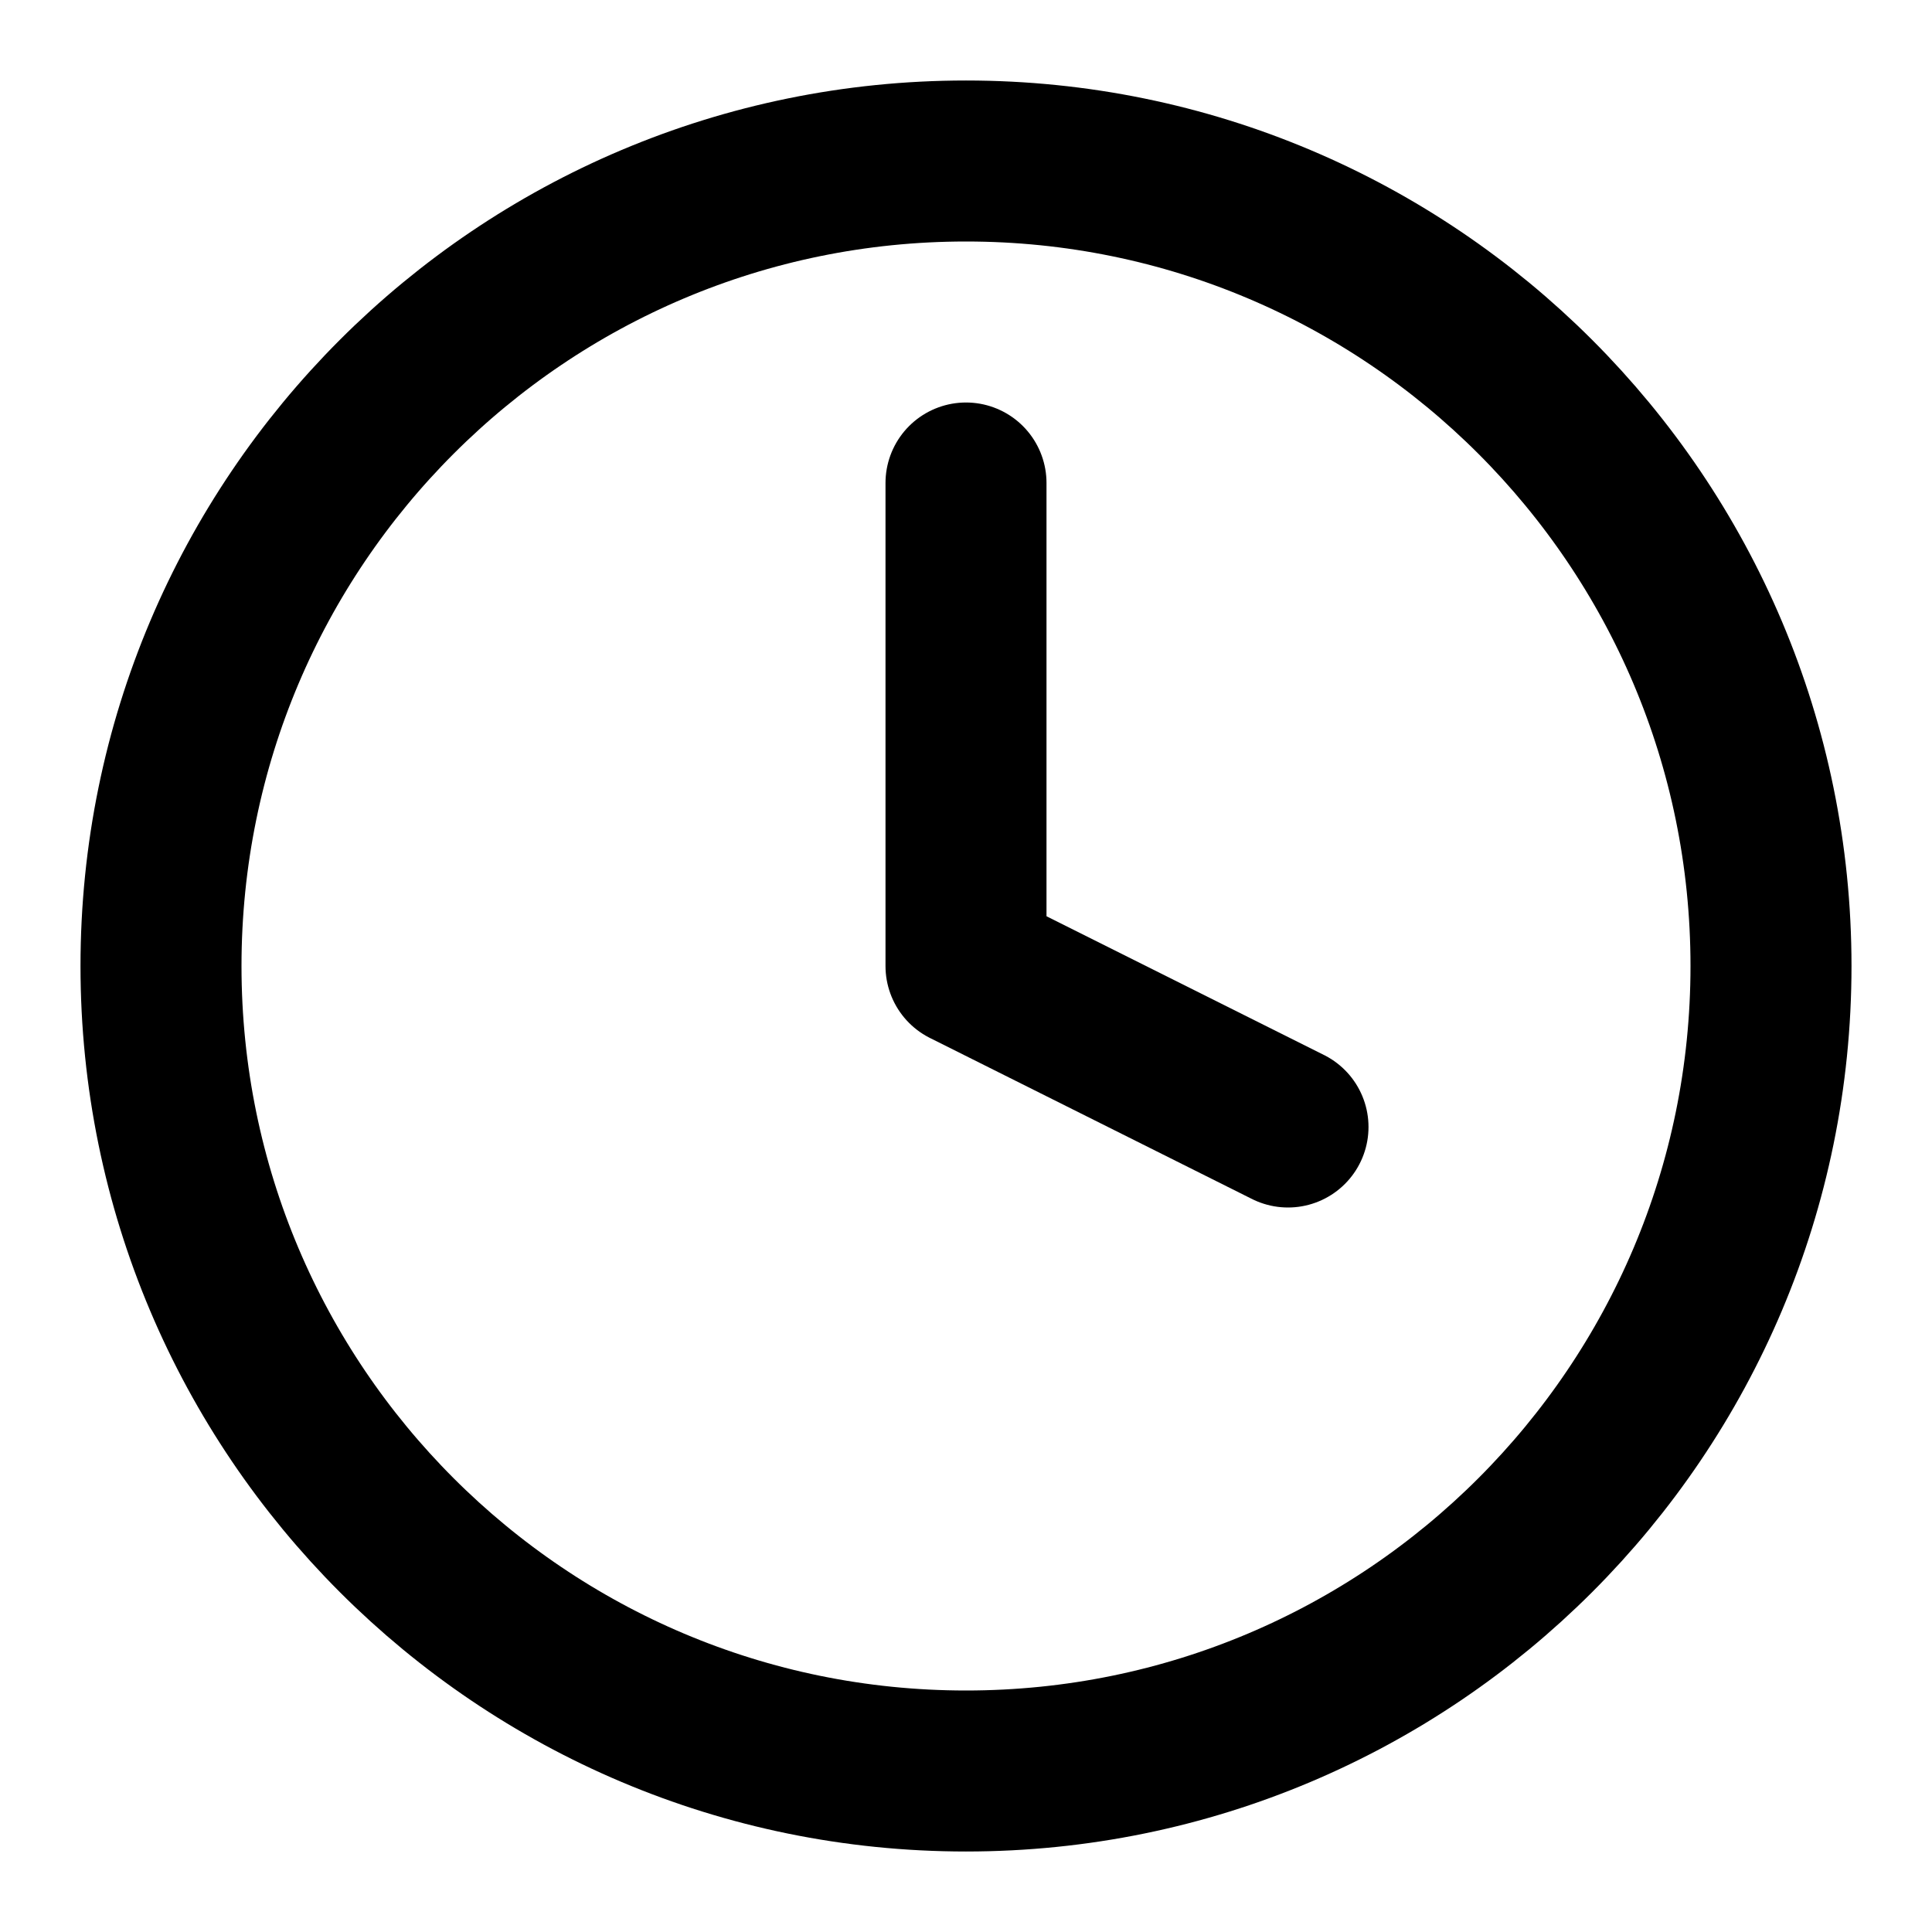
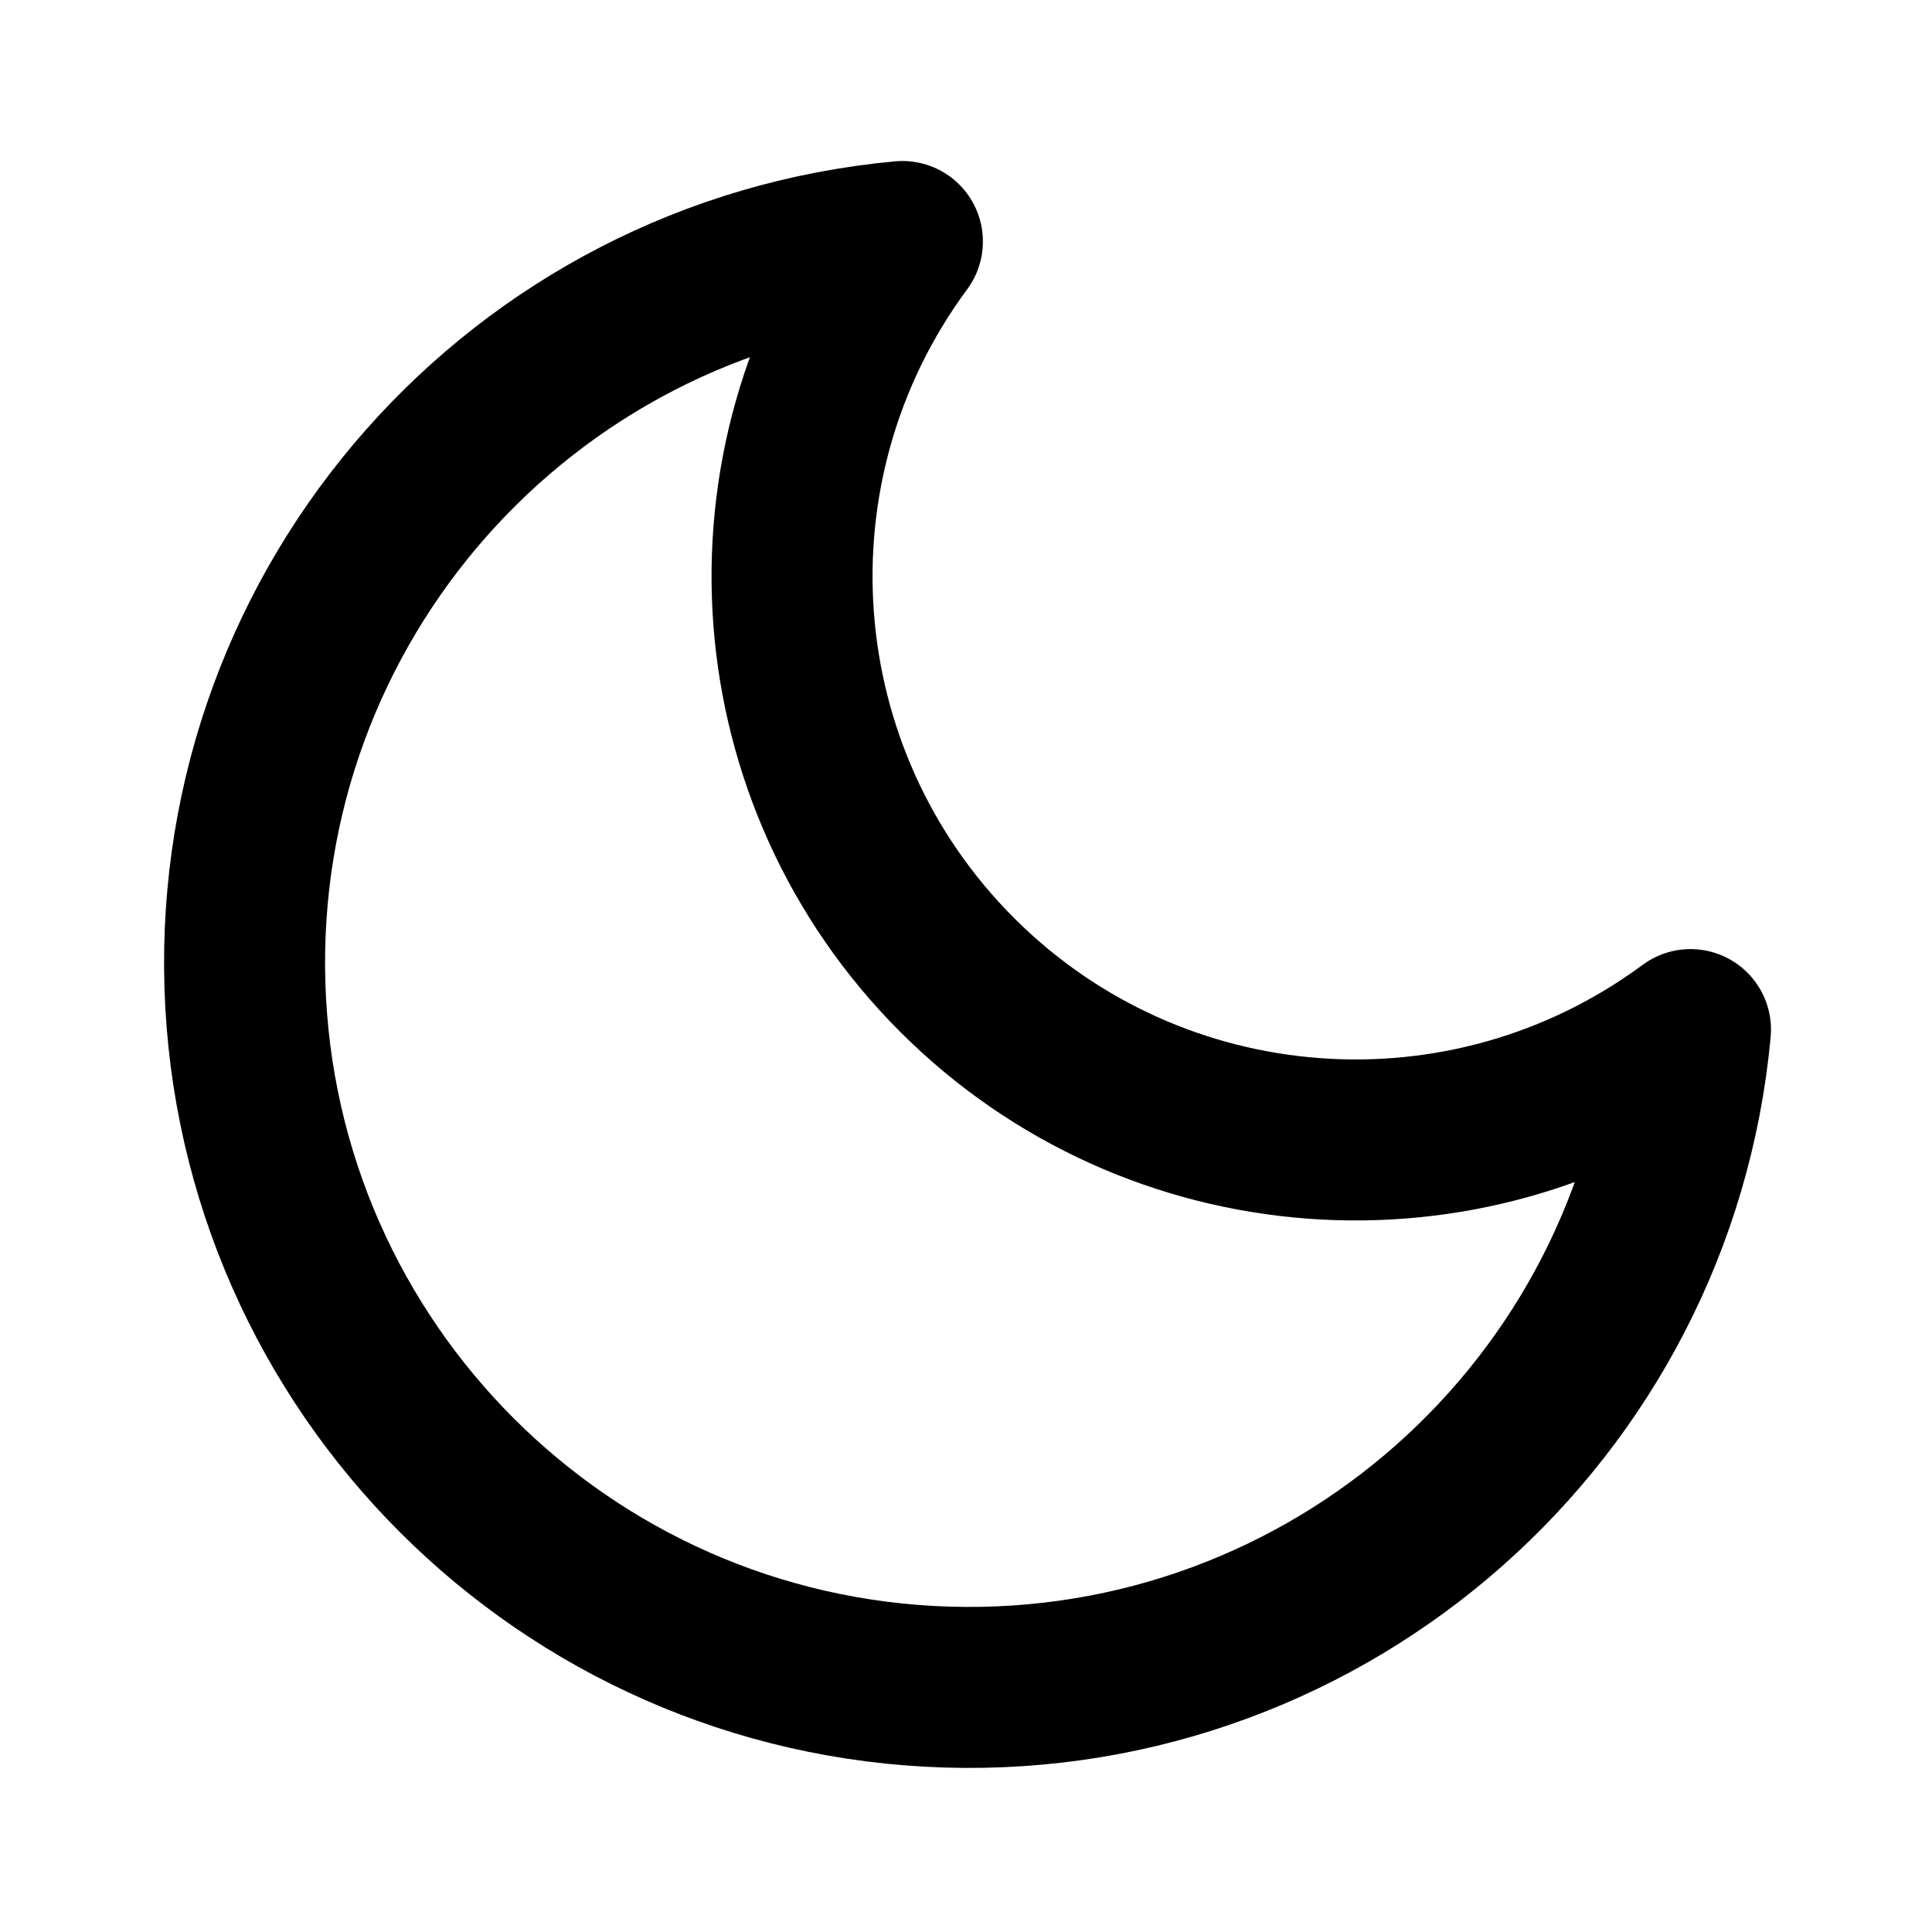
<svg xmlns="http://www.w3.org/2000/svg" width="24" height="24" viewBox="0 0 24 24" fill="none" stroke="currentColor" stroke-width="2" stroke-linecap="round" stroke-linejoin="round">
-   <circle cx="12" cy="12" r="10" />
-   <polyline points="12 6 12 12 16 14" />
+   <path d="M21 12.79A9 9 0 1 1 11.21 3 7 7 0 0 0 21 12.79z" />
</svg>
